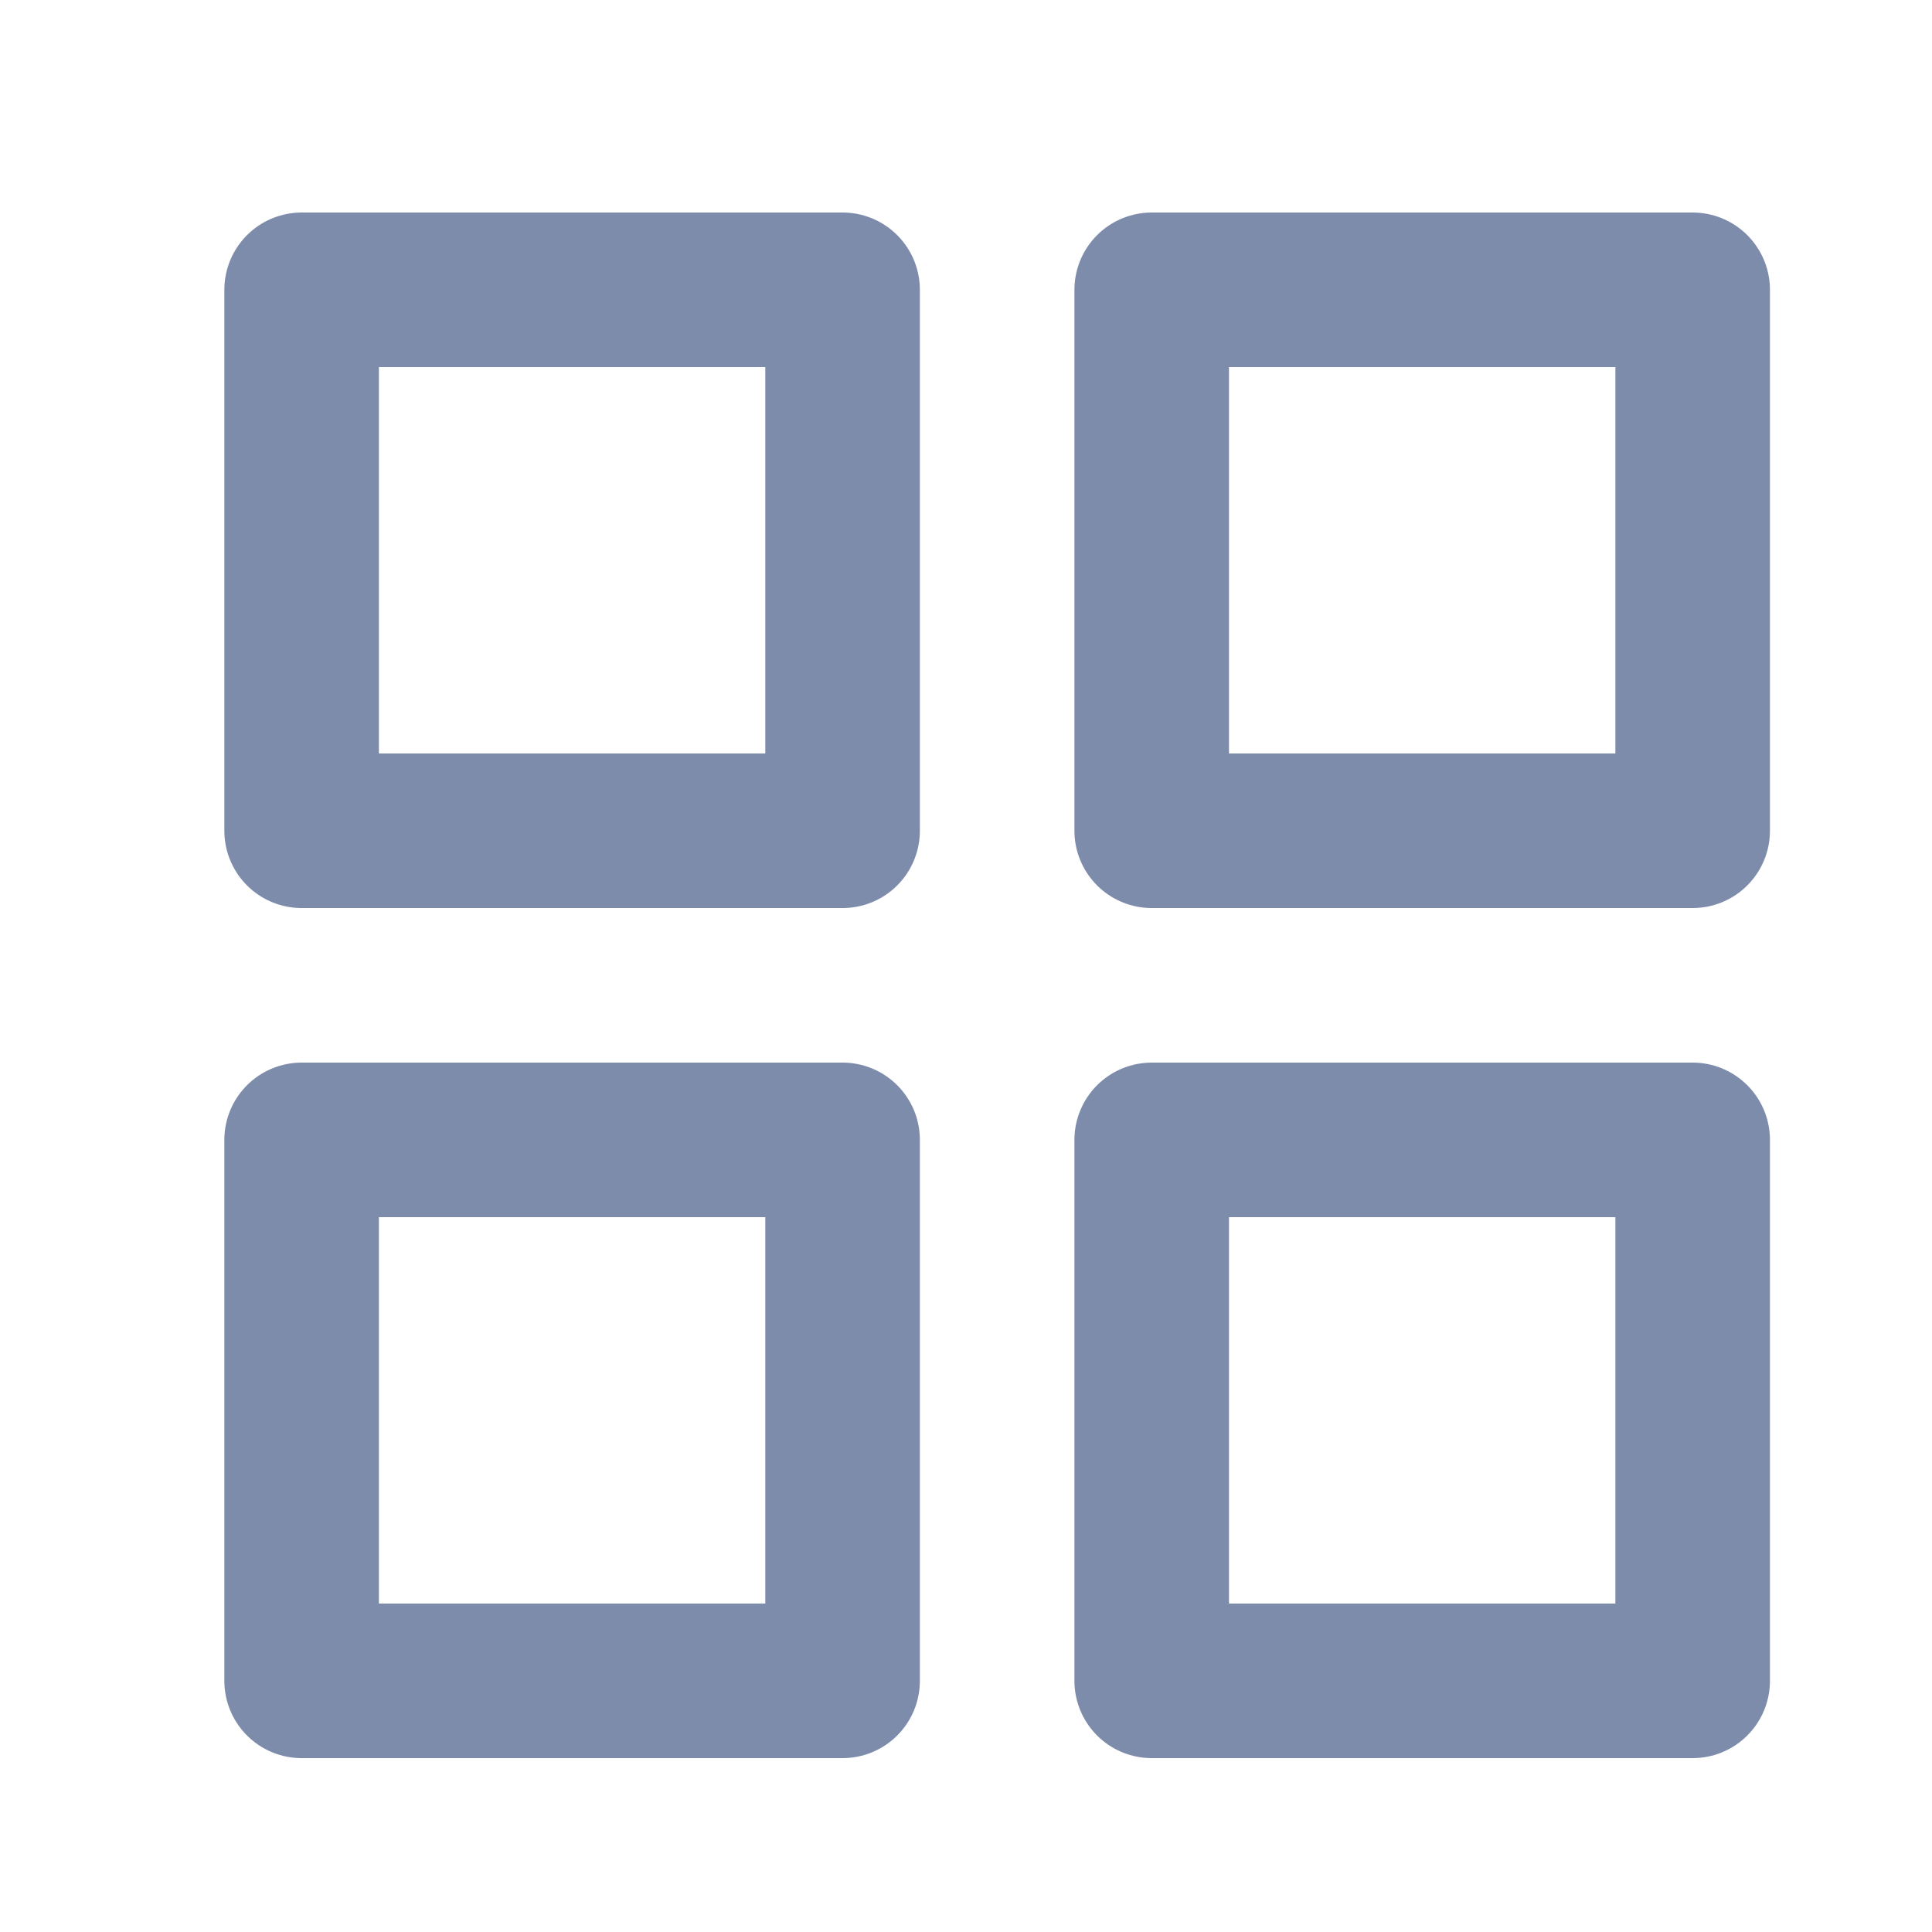
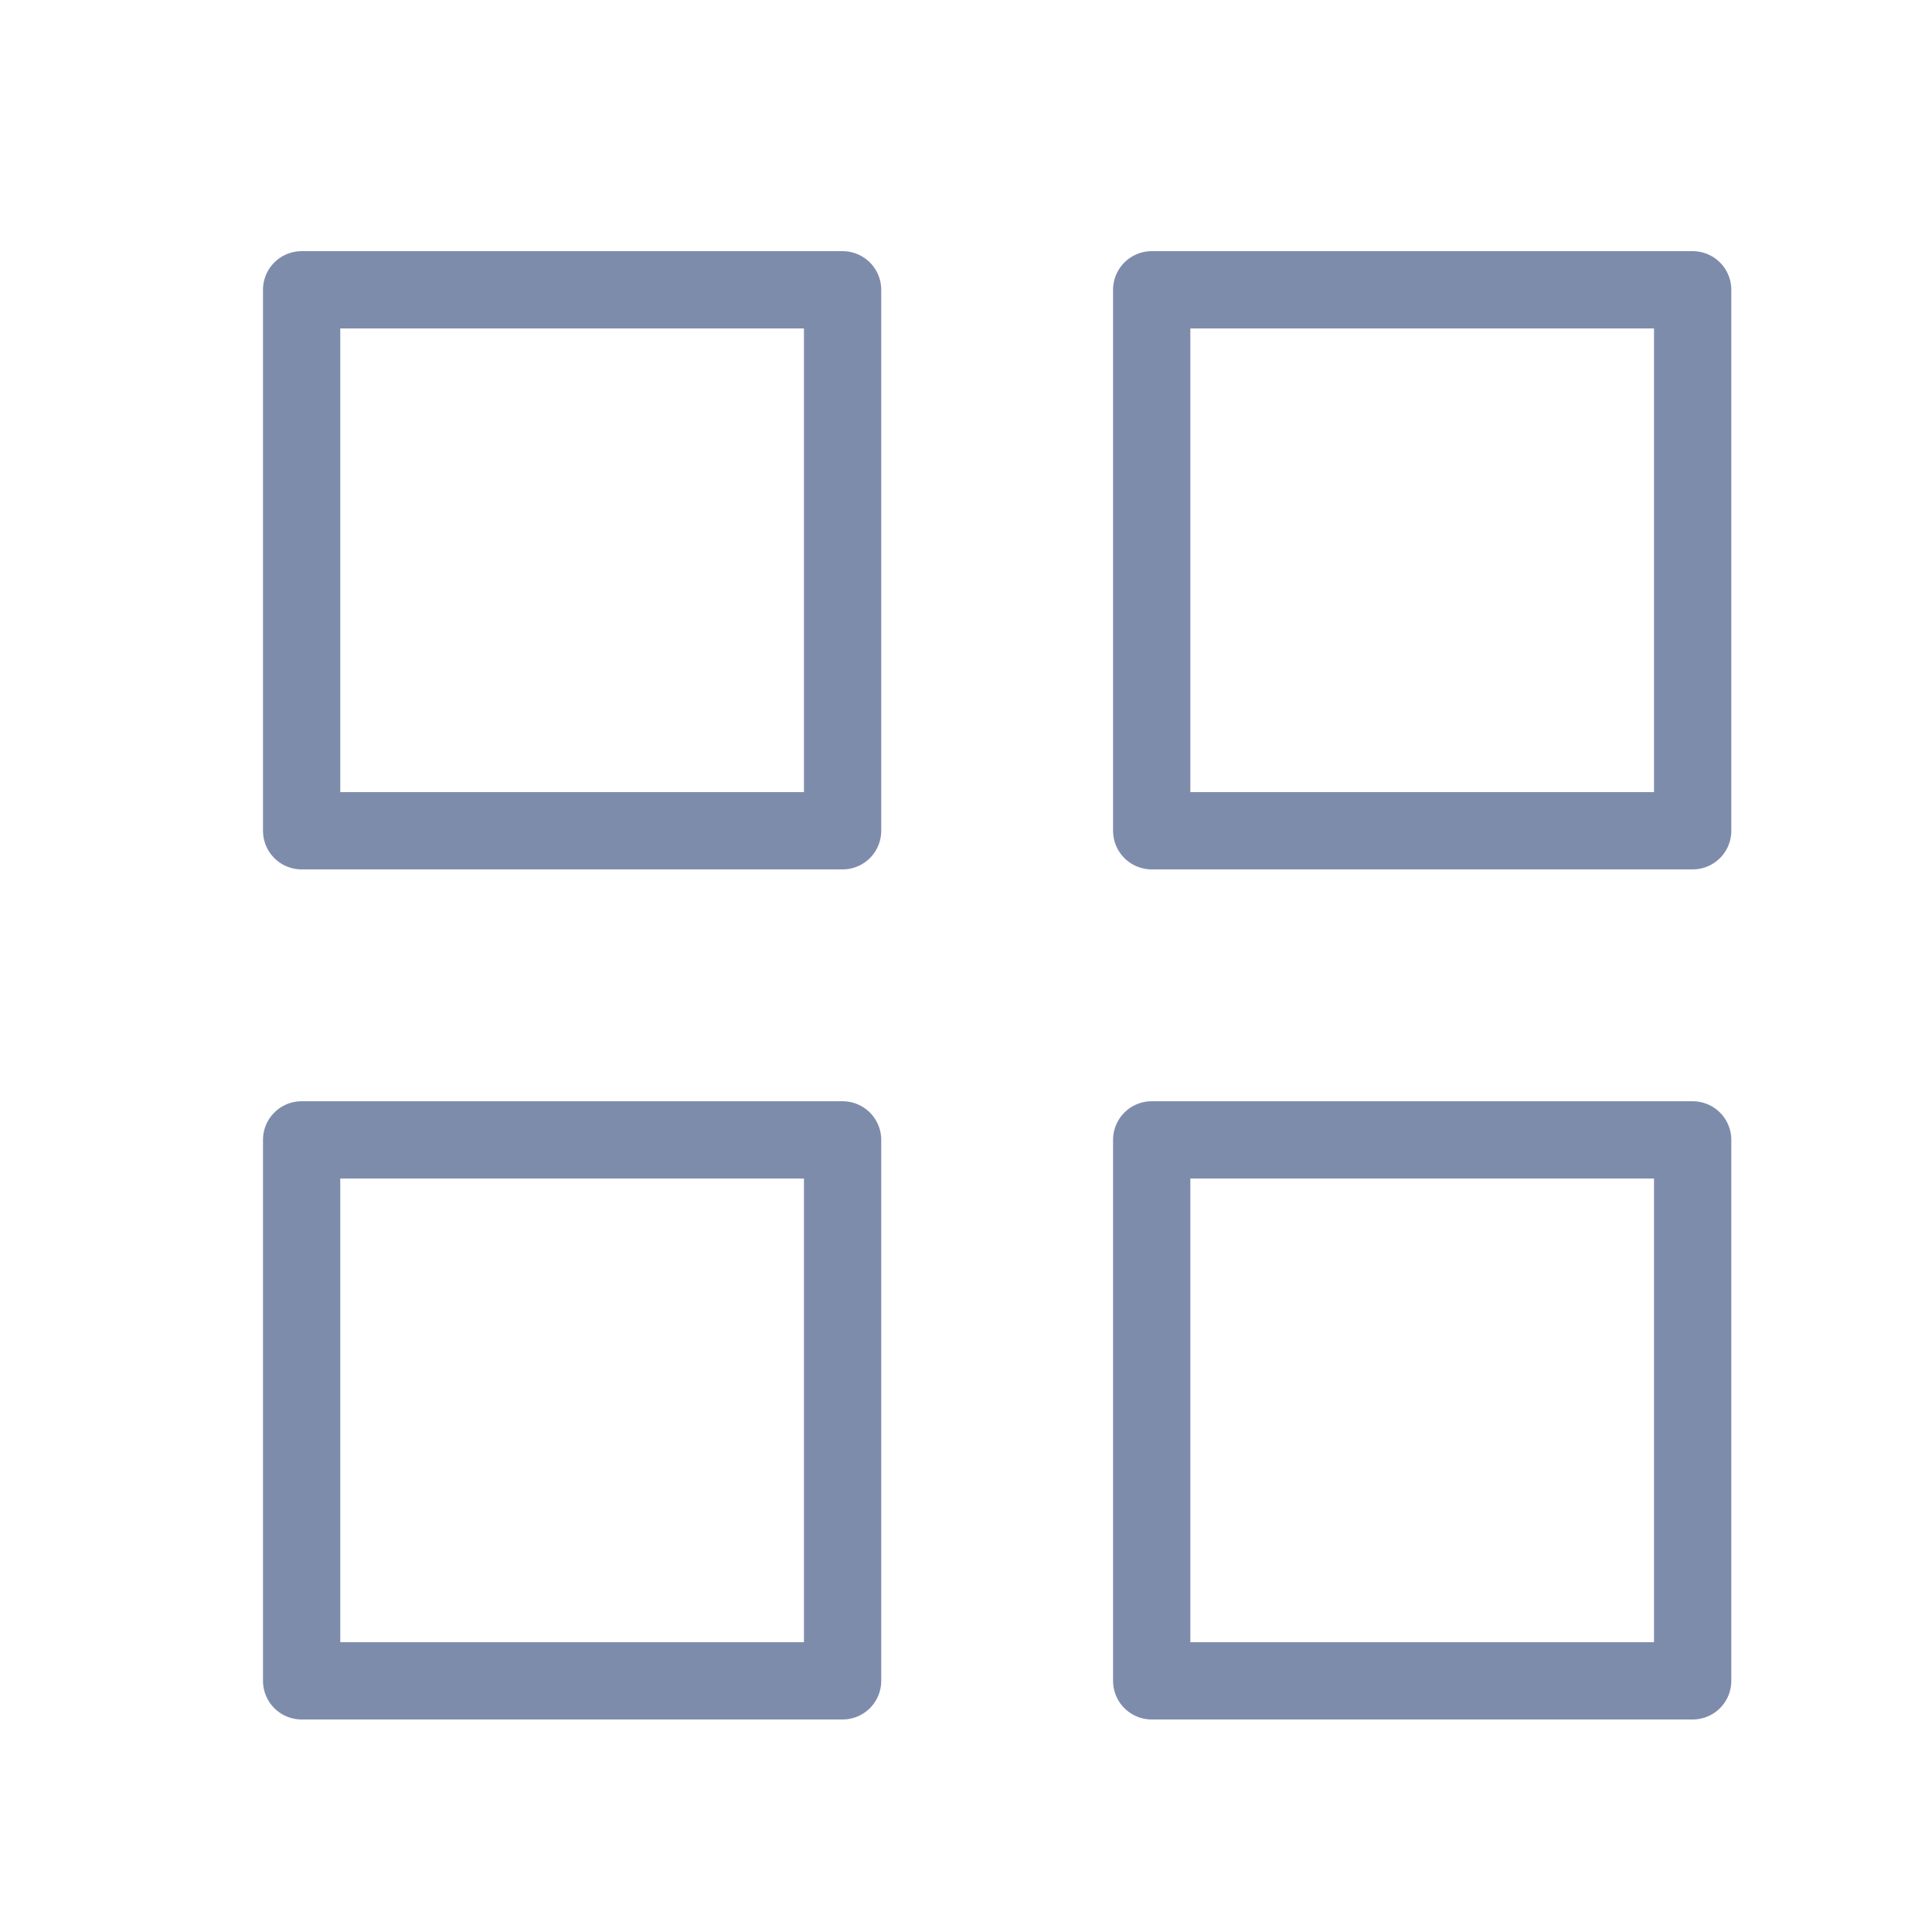
<svg xmlns="http://www.w3.org/2000/svg" className="icon me-3" width="25" height="25" viewBox="0 0 25 25" fill="none">
-   <path d="M21.903 14.75H14.903V21.75H21.903V14.75Z" stroke="#7E8CAC" stroke-width="2" strokeLinecap="round" stroke-linejoin="round" />
-   <path d="M10.903 14.75H3.903V21.75H10.903V14.75Z" stroke="#7E8CAC" stroke-width="2" strokeLinecap="round" stroke-linejoin="round" />
-   <path d="M21.903 3.75H14.903V10.75H21.903V3.75Z" stroke="#7E8CAC" stroke-width="2" strokeLinecap="round" stroke-linejoin="round" />
-   <path d="M10.903 3.75H3.903V10.75H10.903V3.75Z" stroke="#7E8CAC" stroke-width="2" strokeLinecap="round" stroke-linejoin="round" />
+   <path d="M21.903 14.75H14.903V21.75H21.903V14.75Z" stroke="#7E8CAC" strokeWidth="2" strokeLinecap="round" stroke-linejoin="round" />
+   <path d="M10.903 14.75H3.903V21.75H10.903V14.75Z" stroke="#7E8CAC" strokeWidth="2" strokeLinecap="round" stroke-linejoin="round" />
+   <path d="M21.903 3.75H14.903V10.75H21.903V3.75Z" stroke="#7E8CAC" strokeWidth="2" strokeLinecap="round" stroke-linejoin="round" />
+   <path d="M10.903 3.75H3.903V10.75H10.903V3.75Z" stroke="#7E8CAC" strokeWidth="2" strokeLinecap="round" stroke-linejoin="round" />
</svg>
